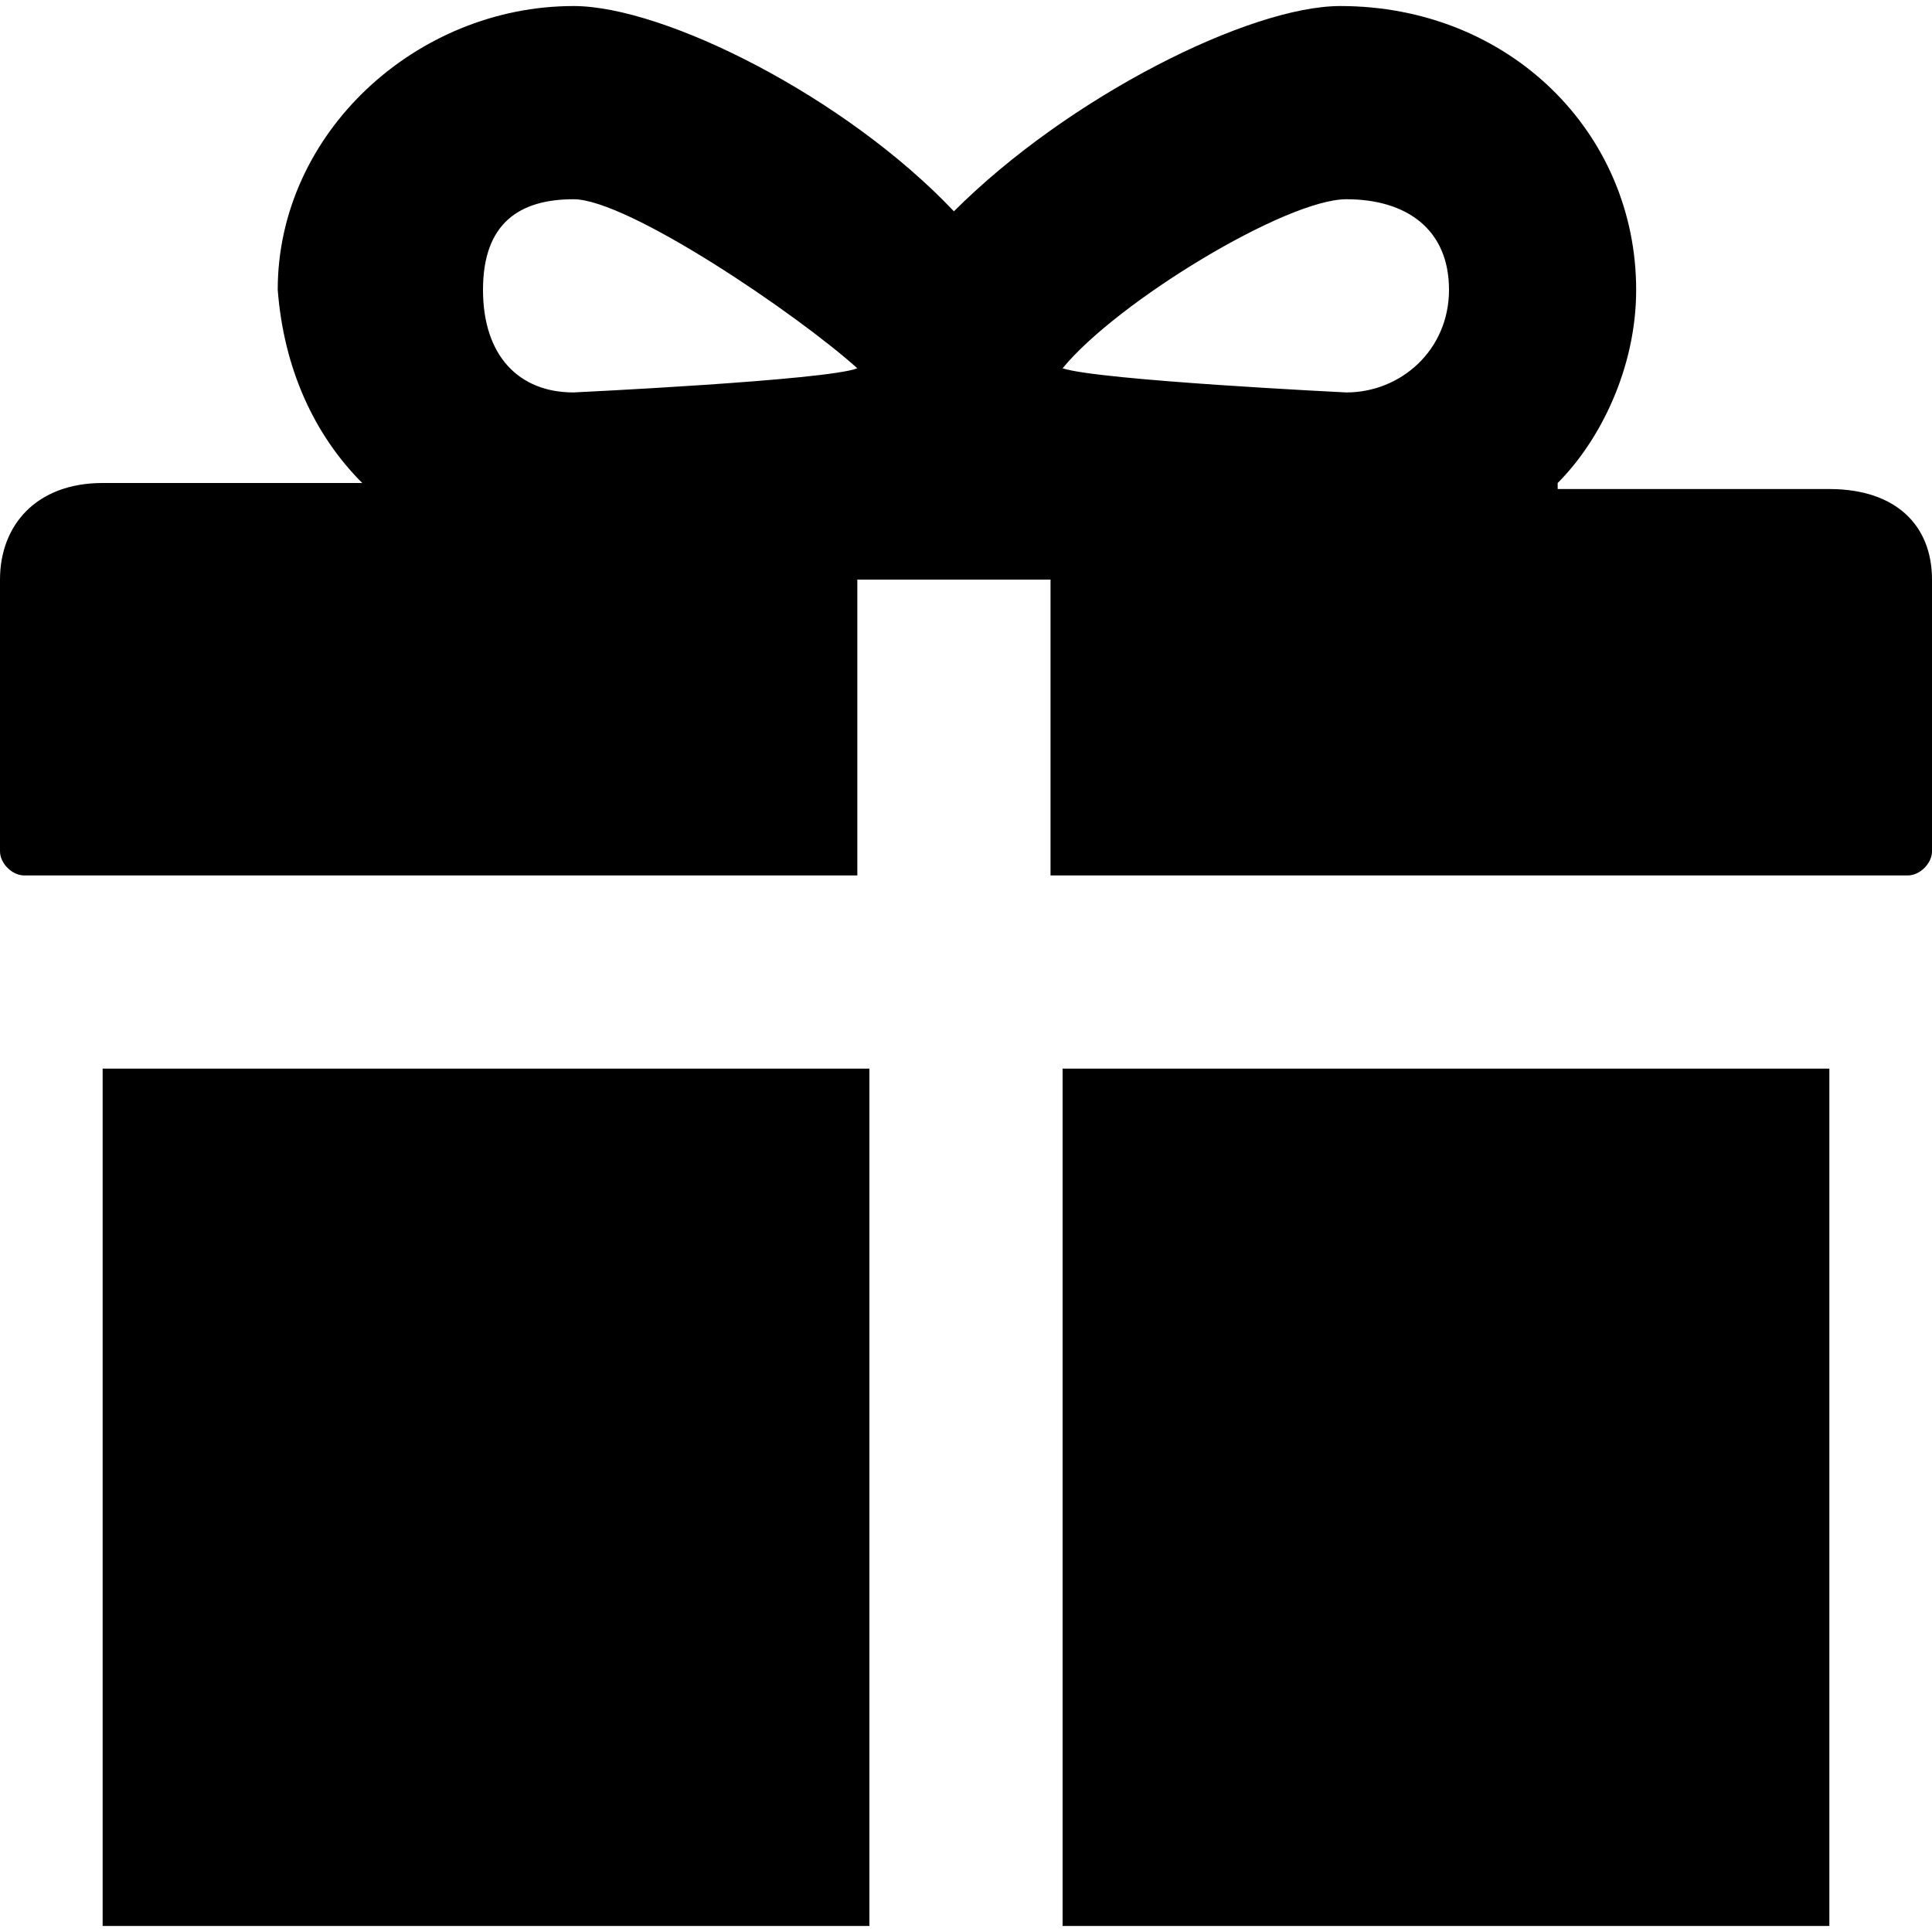
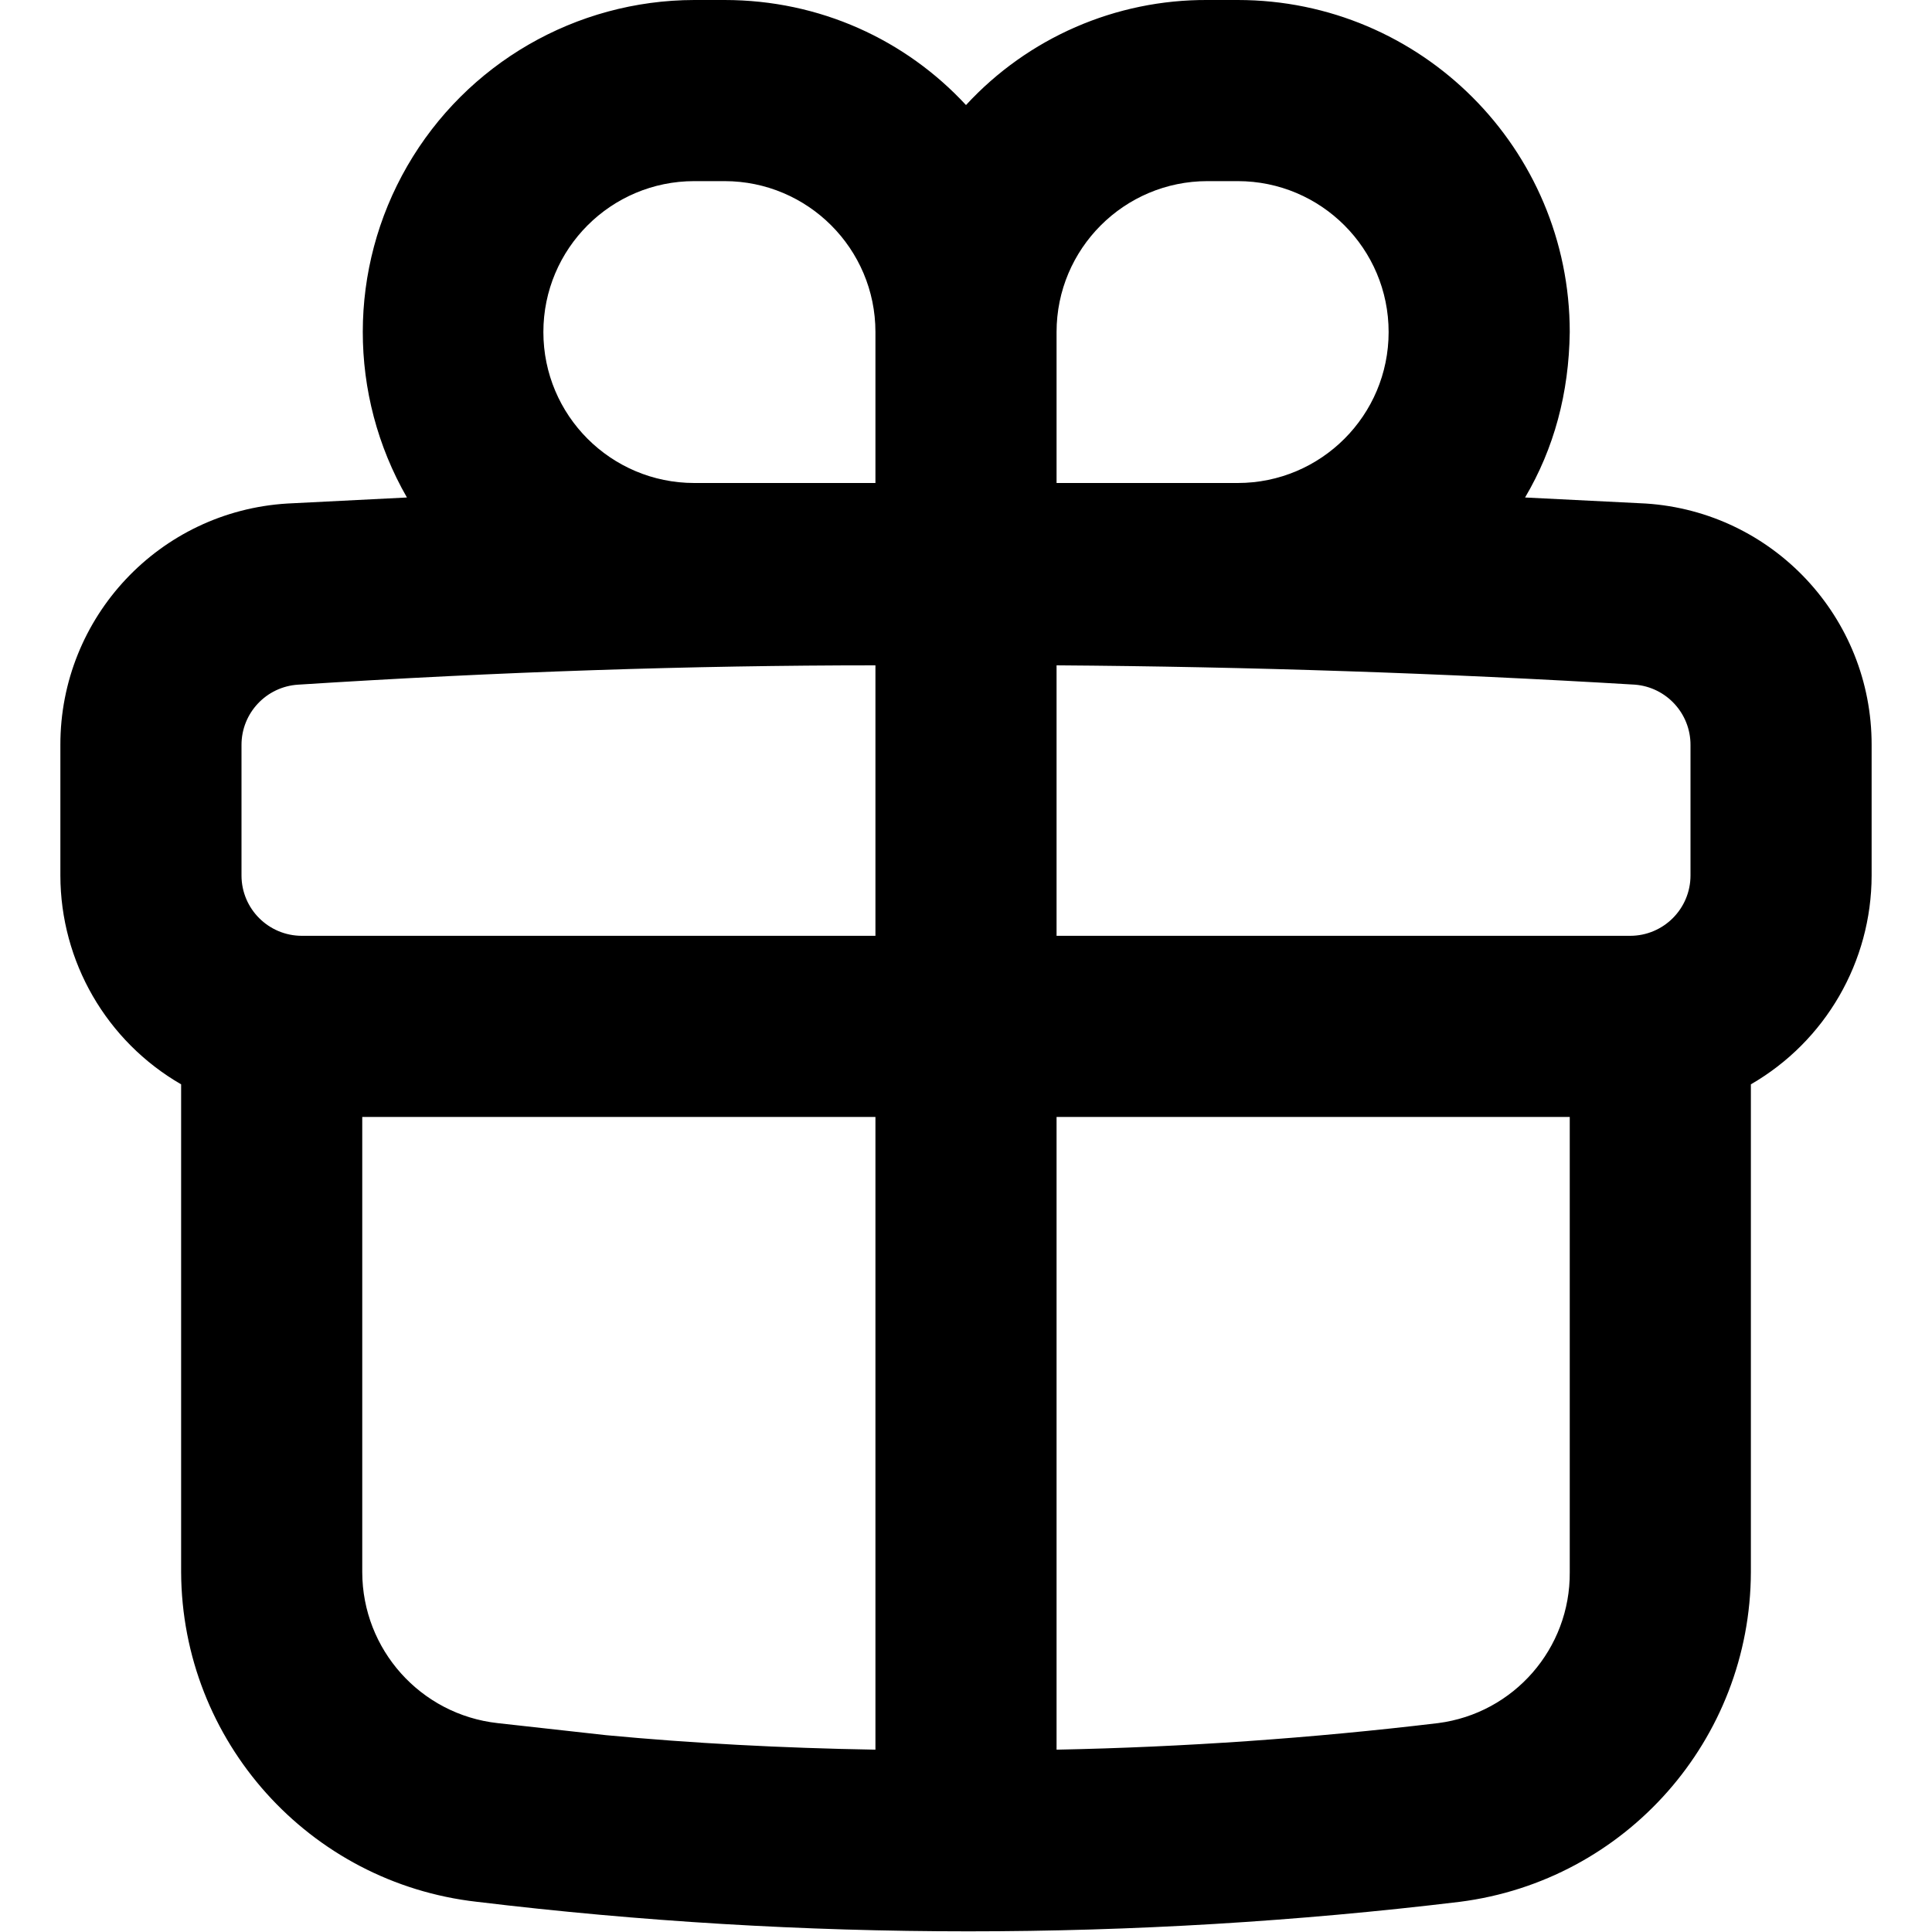
- <svg xmlns="http://www.w3.org/2000/svg" id="gift" viewBox="0 0 32 32">
-   <path d="M30.3 8.1h-4.5V8c.7-.7 1.3-1.9 1.3-3.2 0-2.6-2.1-4.7-4.9-4.7-1.5 0-4.5 1.5-6.4 3.4C14 1.6 11 .1 9.5.1 6.9.1 4.6 2.2 4.6 4.8 4.7 6.1 5.2 7.2 6 8H1.7C.6 8 0 8.7 0 9.6v4.5c0 .2.2.4.4.4h13.8V9.6h3.2v4.9h14.2c.2 0 .4-.2.4-.4V9.6c0-.9-.6-1.5-1.7-1.5zM9.5 6.5C8.6 6.5 8 5.9 8 4.8s.6-1.5 1.5-1.5 3.7 1.9 4.7 2.8c-.5.2-4.7.4-4.7.4zm12.8 0s-4.1-.2-4.7-.4c.9-1.1 3.7-2.8 4.7-2.8s1.7.5 1.7 1.5-.8 1.7-1.7 1.7zM1.7 17.7h12.7v14.2H1.7V17.7zm15.9 0h12.7v14.2H17.6V17.7z" />
+ <svg xmlns="http://www.w3.org/2000/svg" id="gift" viewBox="0 0 16 16">
+   <path fill-rule="evenodd" d="M6 0c.79 0 1.5.33 2 .87A2.7 2.7 0 0 1 10 0h.25A2.75 2.75 0 0 1 13 2.75q-.01.76-.37 1.37l1 .05a2 2 0 0 1 1.87 2v1.08a2 2 0 0 1-1 1.73v4.04a2.76 2.76 0 0 1-2.41 2.73 34 34 0 0 1-8.14 0 2.76 2.76 0 0 1-2.45-2.73V8.98a2 2 0 0 1-1-1.73V6.17a2 2 0 0 1 1.88-2l.99-.05A2.75 2.75 0 0 1 5.75 0zM3 13.02a1.26 1.26 0 0 0 1.12 1.25l.9.1q1.06.1 2.23.12V9.25H3zm5.75-3.77v5.24a32 32 0 0 0 3.16-.22A1.25 1.25 0 0 0 13 13.02V9.25zm-1.5-3.74q-2.28 0-4.78.16a.5.5 0 0 0-.47.5v1.08a.5.5 0 0 0 .5.5h4.75zm1.5 2.24h4.75a.5.5 0 0 0 .5-.5V6.17a.5.5 0 0 0-.46-.5 91 91 0 0 0-4.79-.16zm-3-6.25a1.25 1.25 0 1 0 0 2.5h1.5V2.75c0-.69-.56-1.25-1.25-1.25zm4.25 0c-.69 0-1.25.56-1.25 1.25V4h1.5a1.25 1.25 0 1 0 0-2.5z" clip-rule="evenodd" />
</svg>
